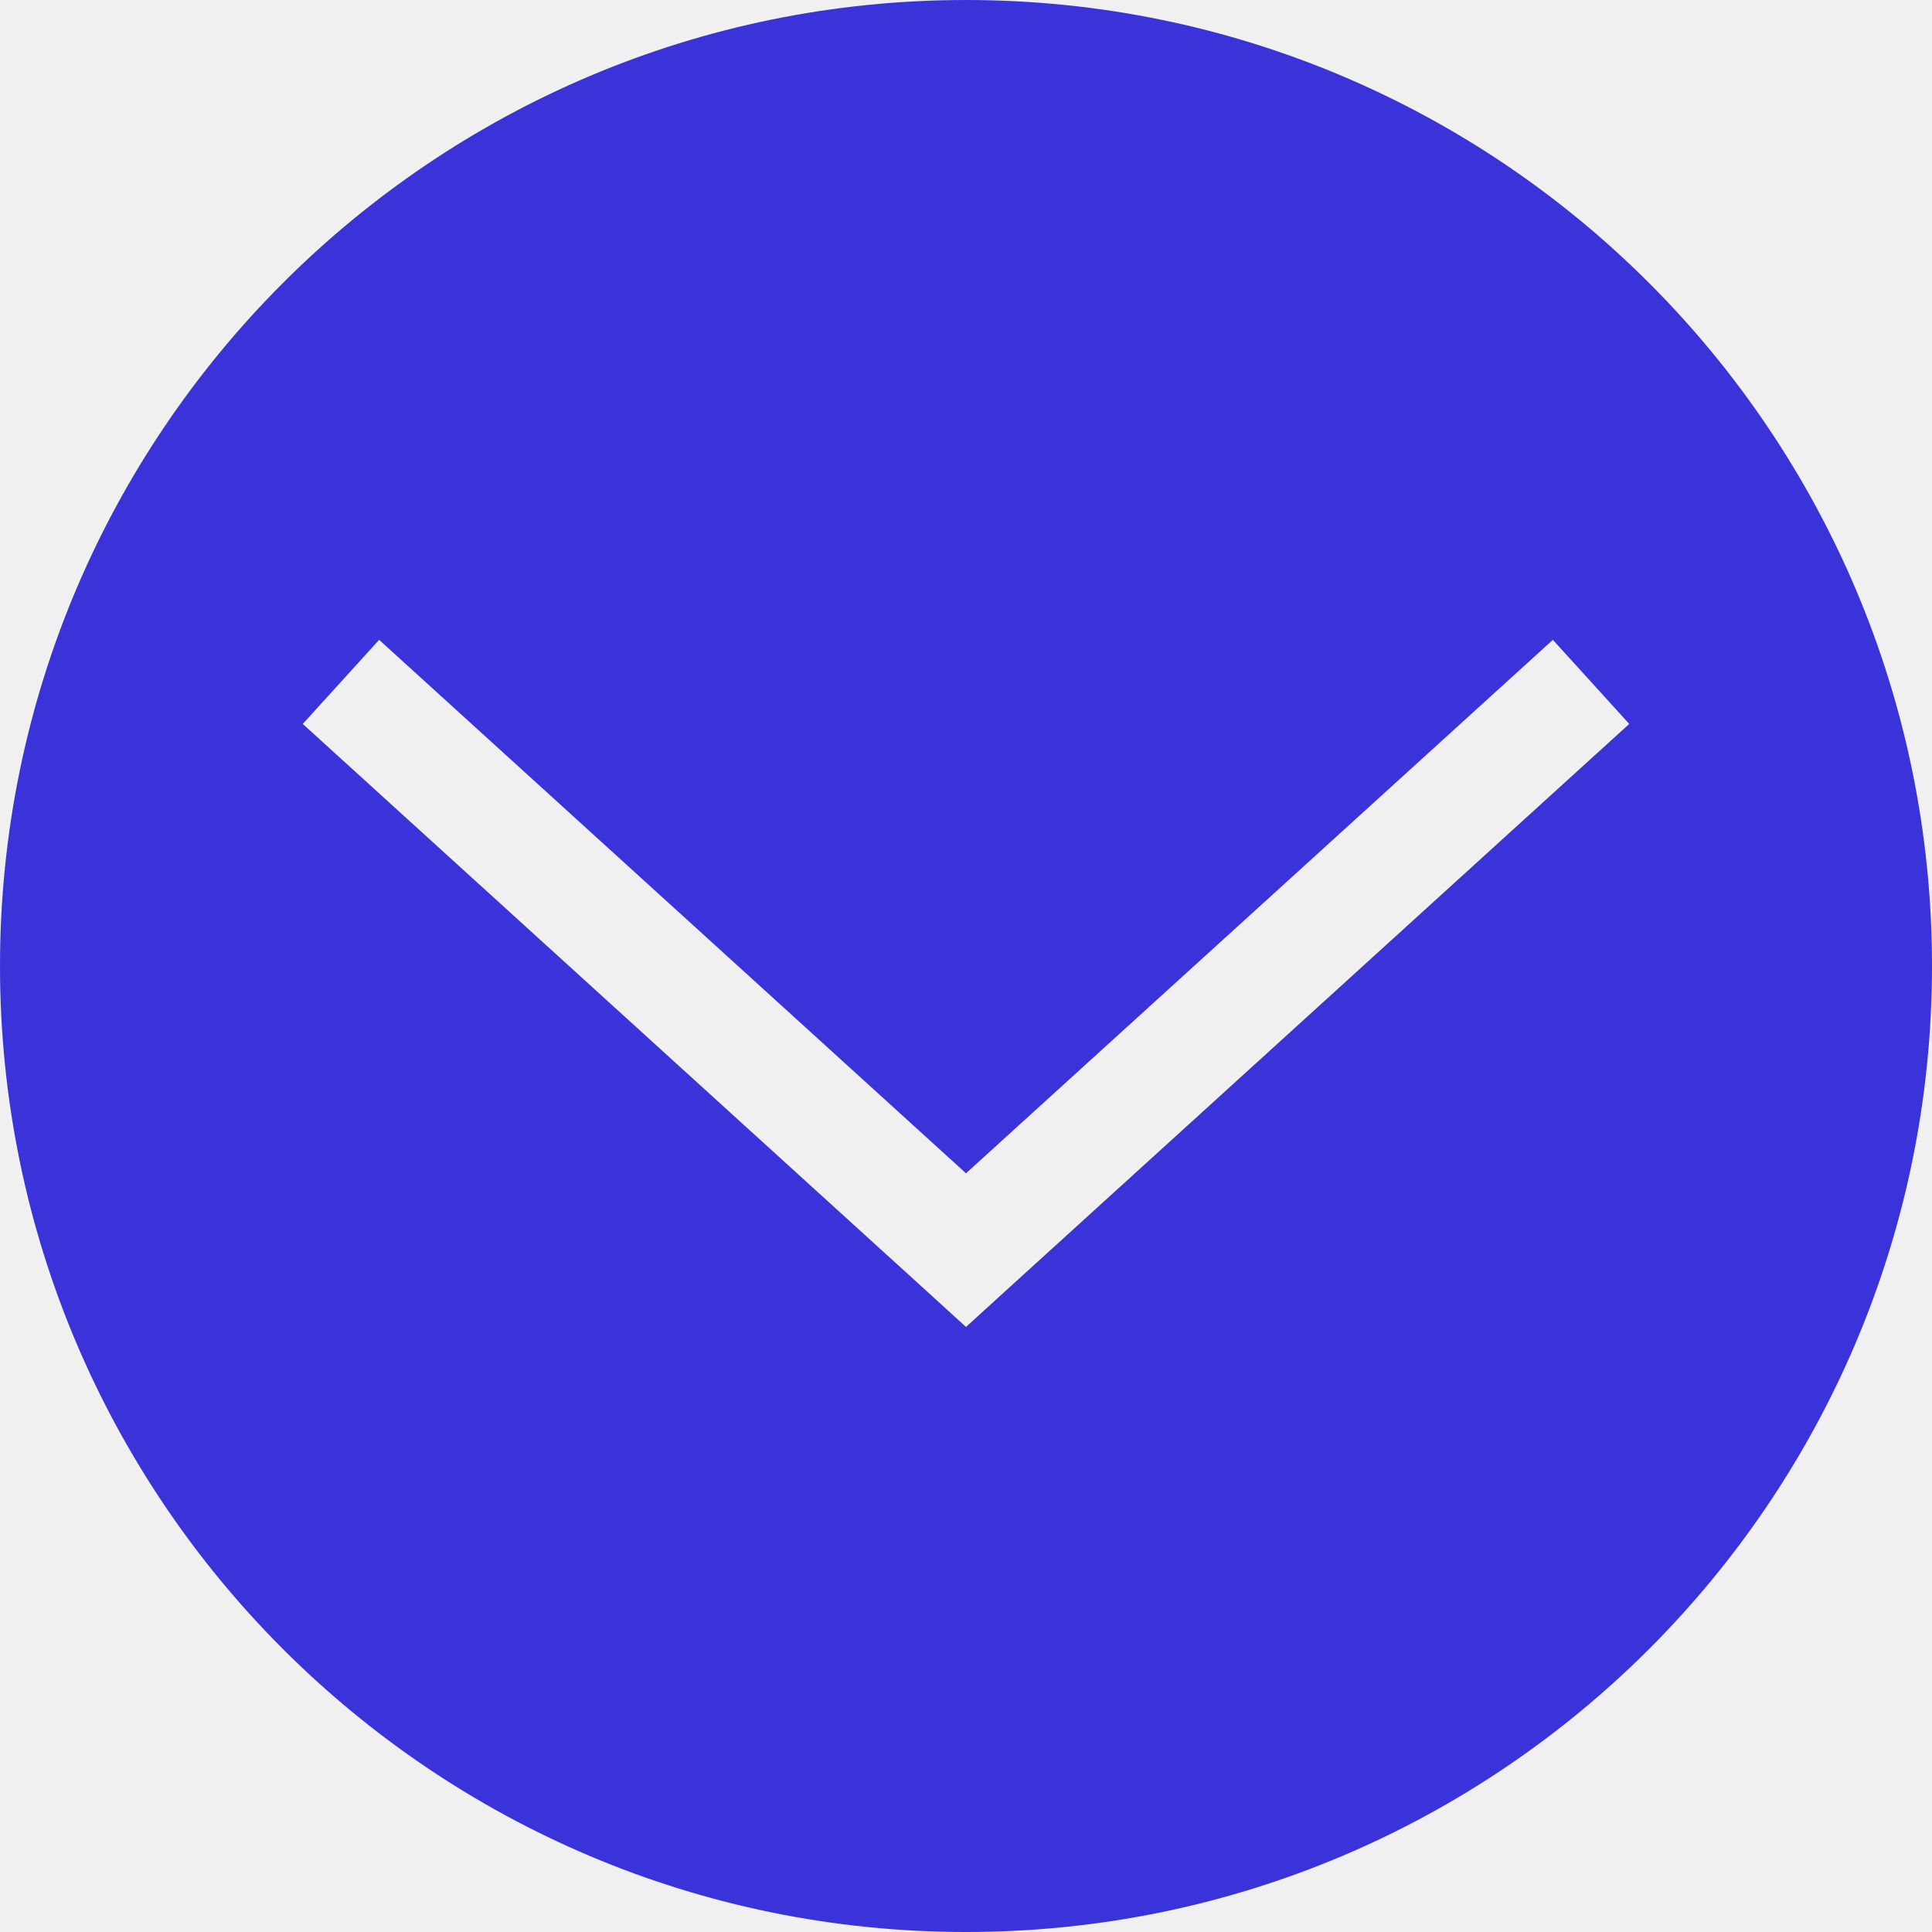
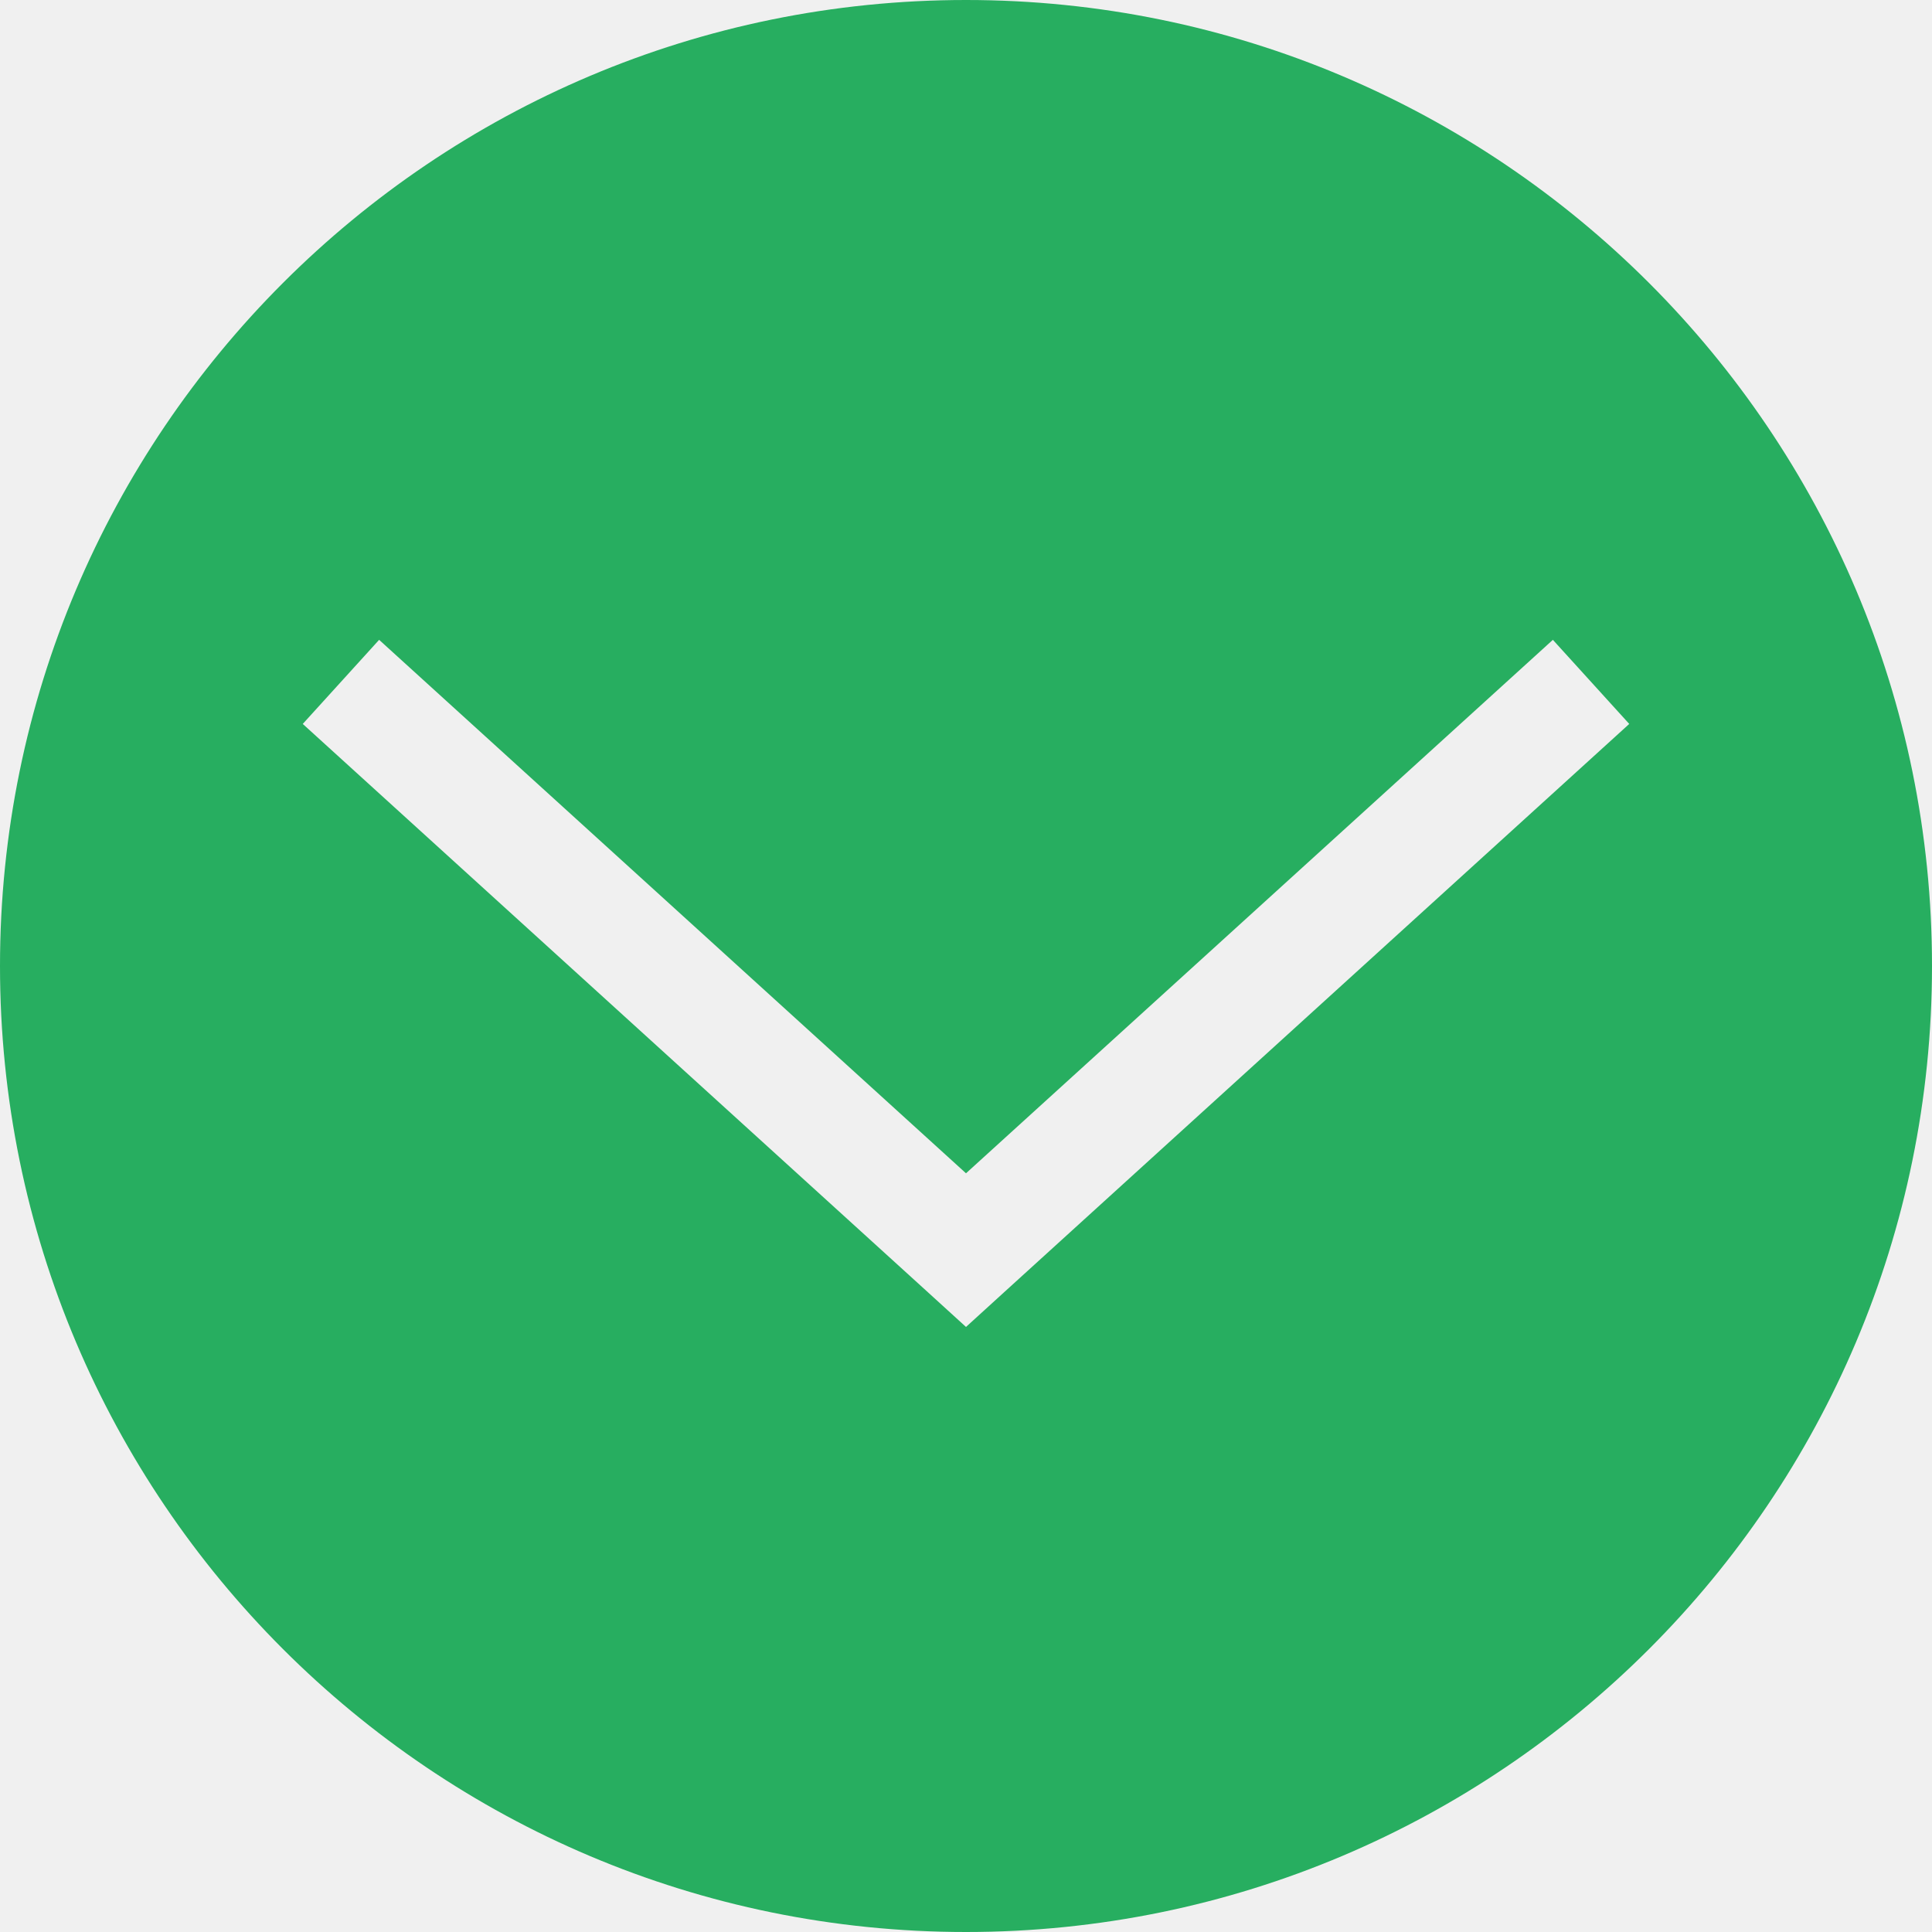
<svg xmlns="http://www.w3.org/2000/svg" width="17" height="17" viewBox="0 0 17 17" fill="none">
  <rect width="17" height="17" fill="white" fill-opacity="0.01" />
-   <path fill-rule="evenodd" clip-rule="evenodd" d="M8.5 0C3.806 0 0 3.806 0 8.5C0 13.194 3.806 17 8.5 17C13.194 17 17 13.194 17 8.5C17 3.806 13.194 0 8.5 0ZM3.336 5.63L8.5 10.324L13.664 5.63L14.336 6.37L8.836 11.37L8.5 11.676L8.164 11.37L2.664 6.37L3.336 5.63Z" fill="#3A33D9" />
+   <path fill-rule="evenodd" clip-rule="evenodd" d="M8.5 0C3.806 0 0 3.806 0 8.5C0 13.194 3.806 17 8.5 17C13.194 17 17 13.194 17 8.5C17 3.806 13.194 0 8.5 0ZM3.336 5.63L8.5 10.324L13.664 5.63L14.336 6.37L8.836 11.37L8.5 11.676L8.164 11.37L2.664 6.37L3.336 5.63Z" fill="#27AE60" />
</svg>
